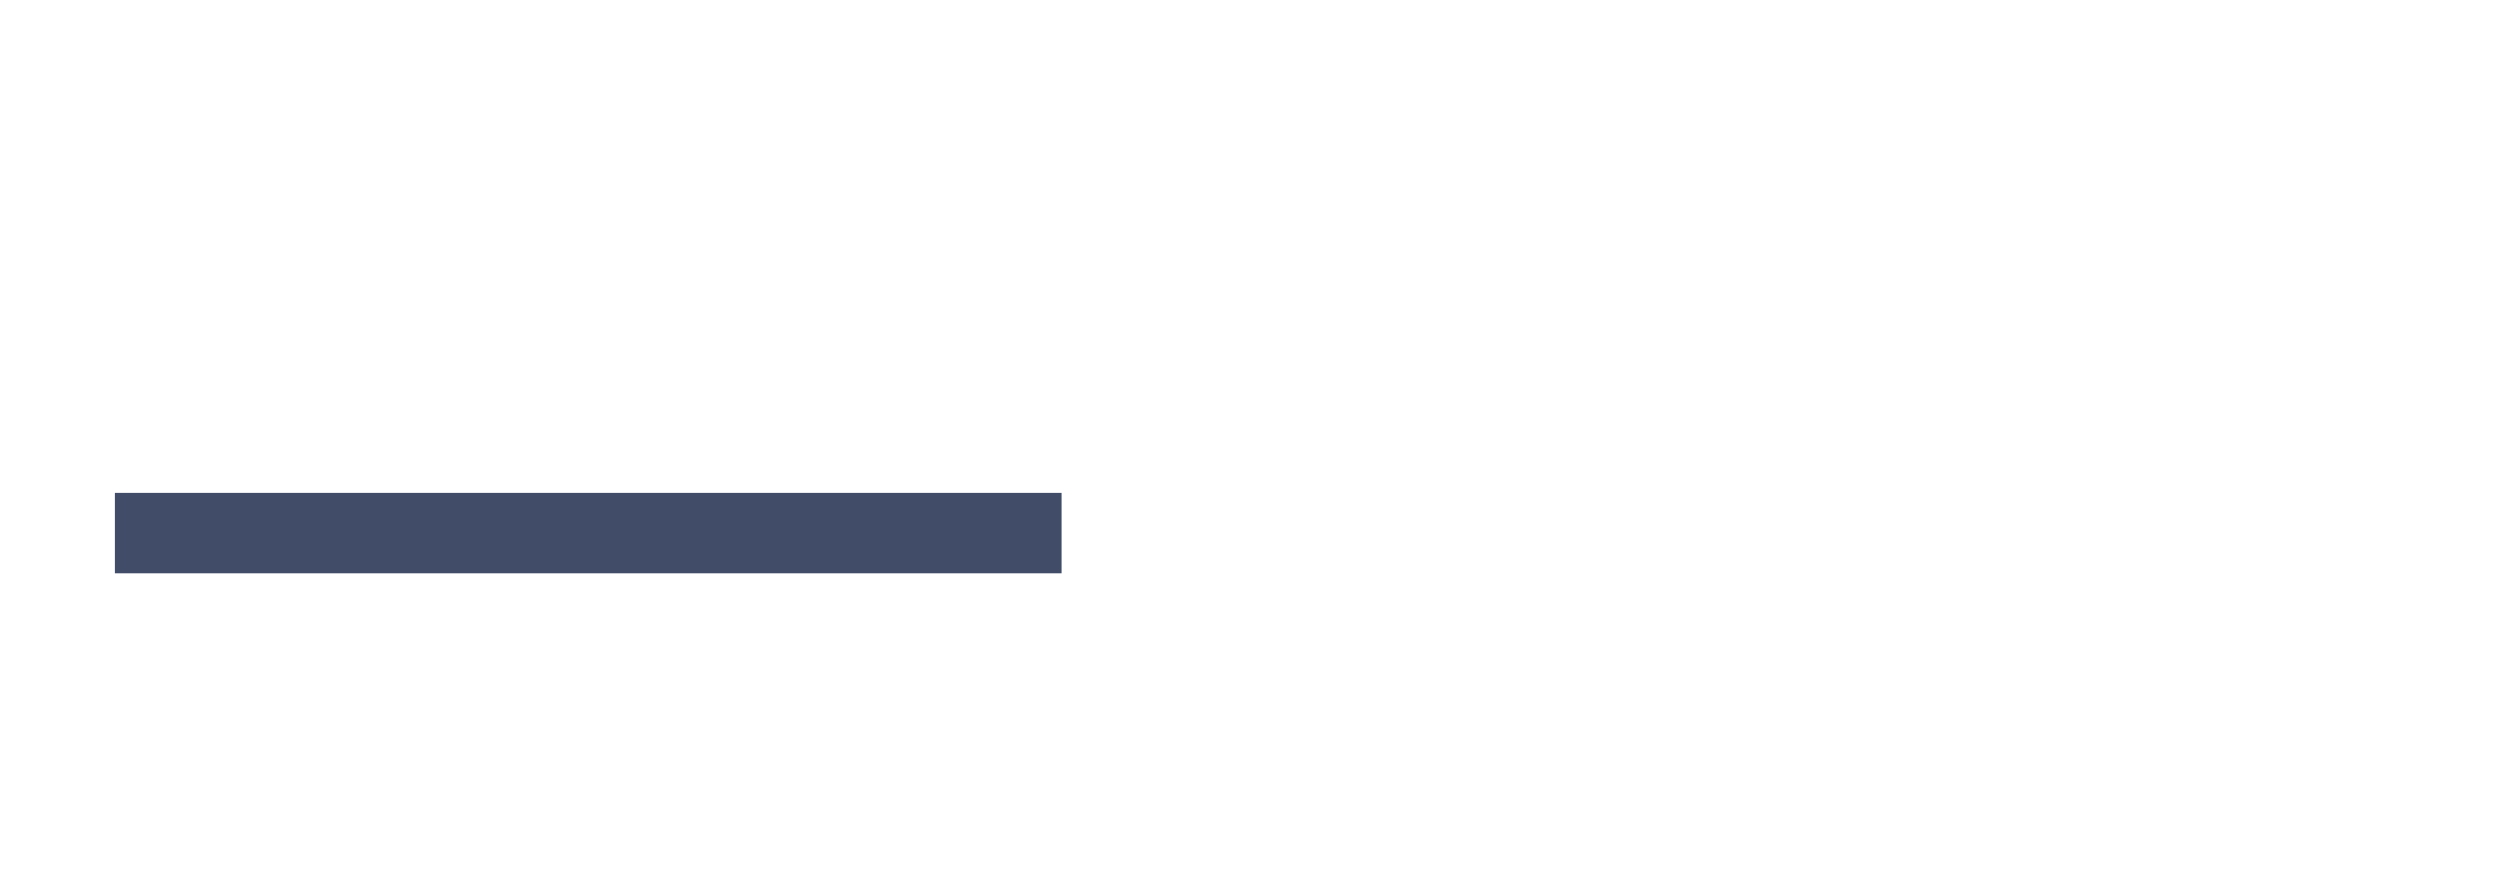
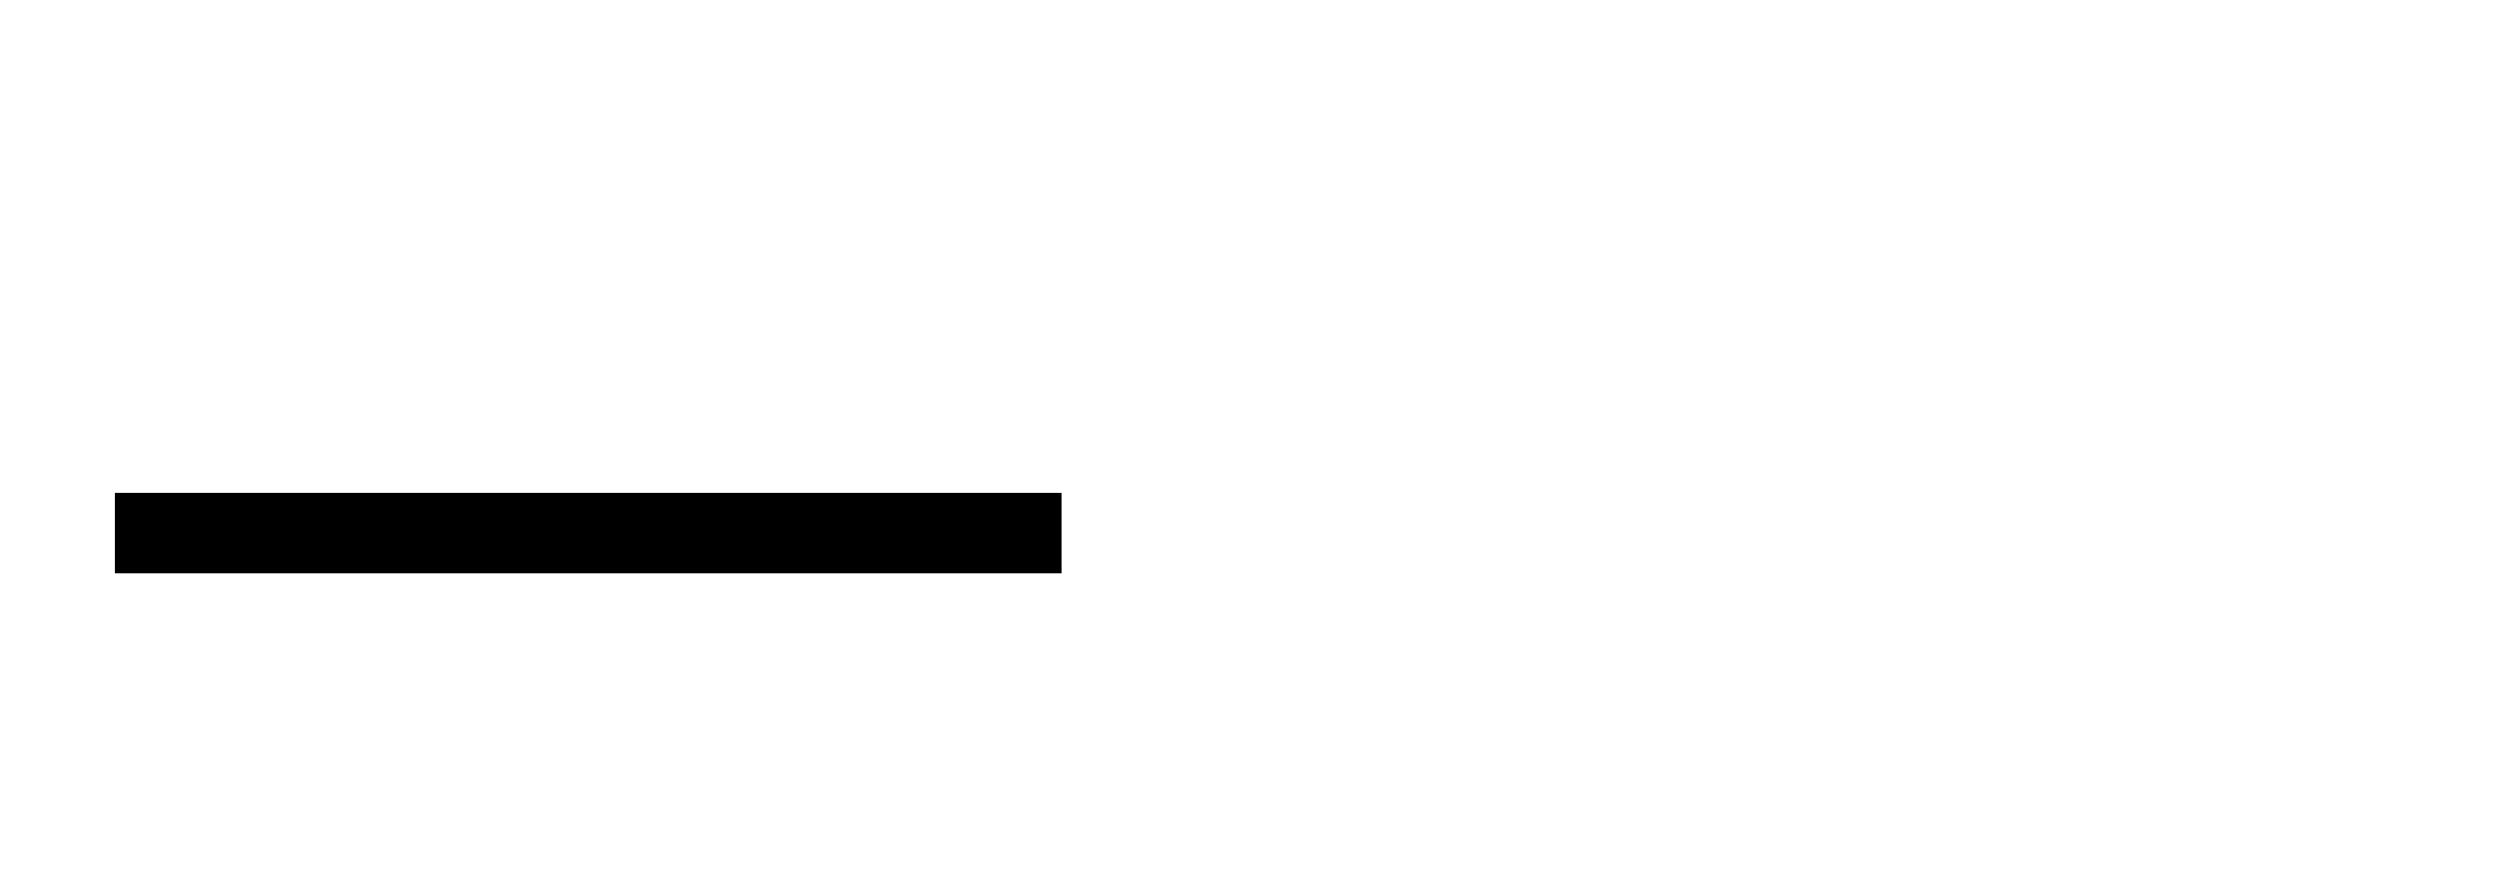
<svg xmlns="http://www.w3.org/2000/svg" width="34px" height="12px" viewBox="0 0 34 12" version="1.1">
  <g id="浅色主题" stroke="none" stroke-width="1" fill="none" fill-rule="evenodd" font-family="Chalkboard" font-size="14" font-weight="normal">
-     <g id="新增切图" transform="translate(-157, -421)" fill="#414D68">
-       <g id="combobox_startline_none" transform="translate(157, 418)">
-         <text id="—">
-           <tspan x="1" y="14">—</tspan>
-         </text>
+     <g id="新增切图" transform="translate(-87, -218)" fill="#000000">
+       <g id="编组-4" transform="translate(69, 198)">
+         <g id="编组">
+           <g id="选项" transform="translate(-1, -0)">
+             <g id="menu_startline_none" transform="translate(19, 17)">
+               <text id="—">
+                 <tspan x="1" y="14">—</tspan>
+               </text>
+             </g>
+           </g>
+         </g>
      </g>
    </g>
  </g>
</svg>
